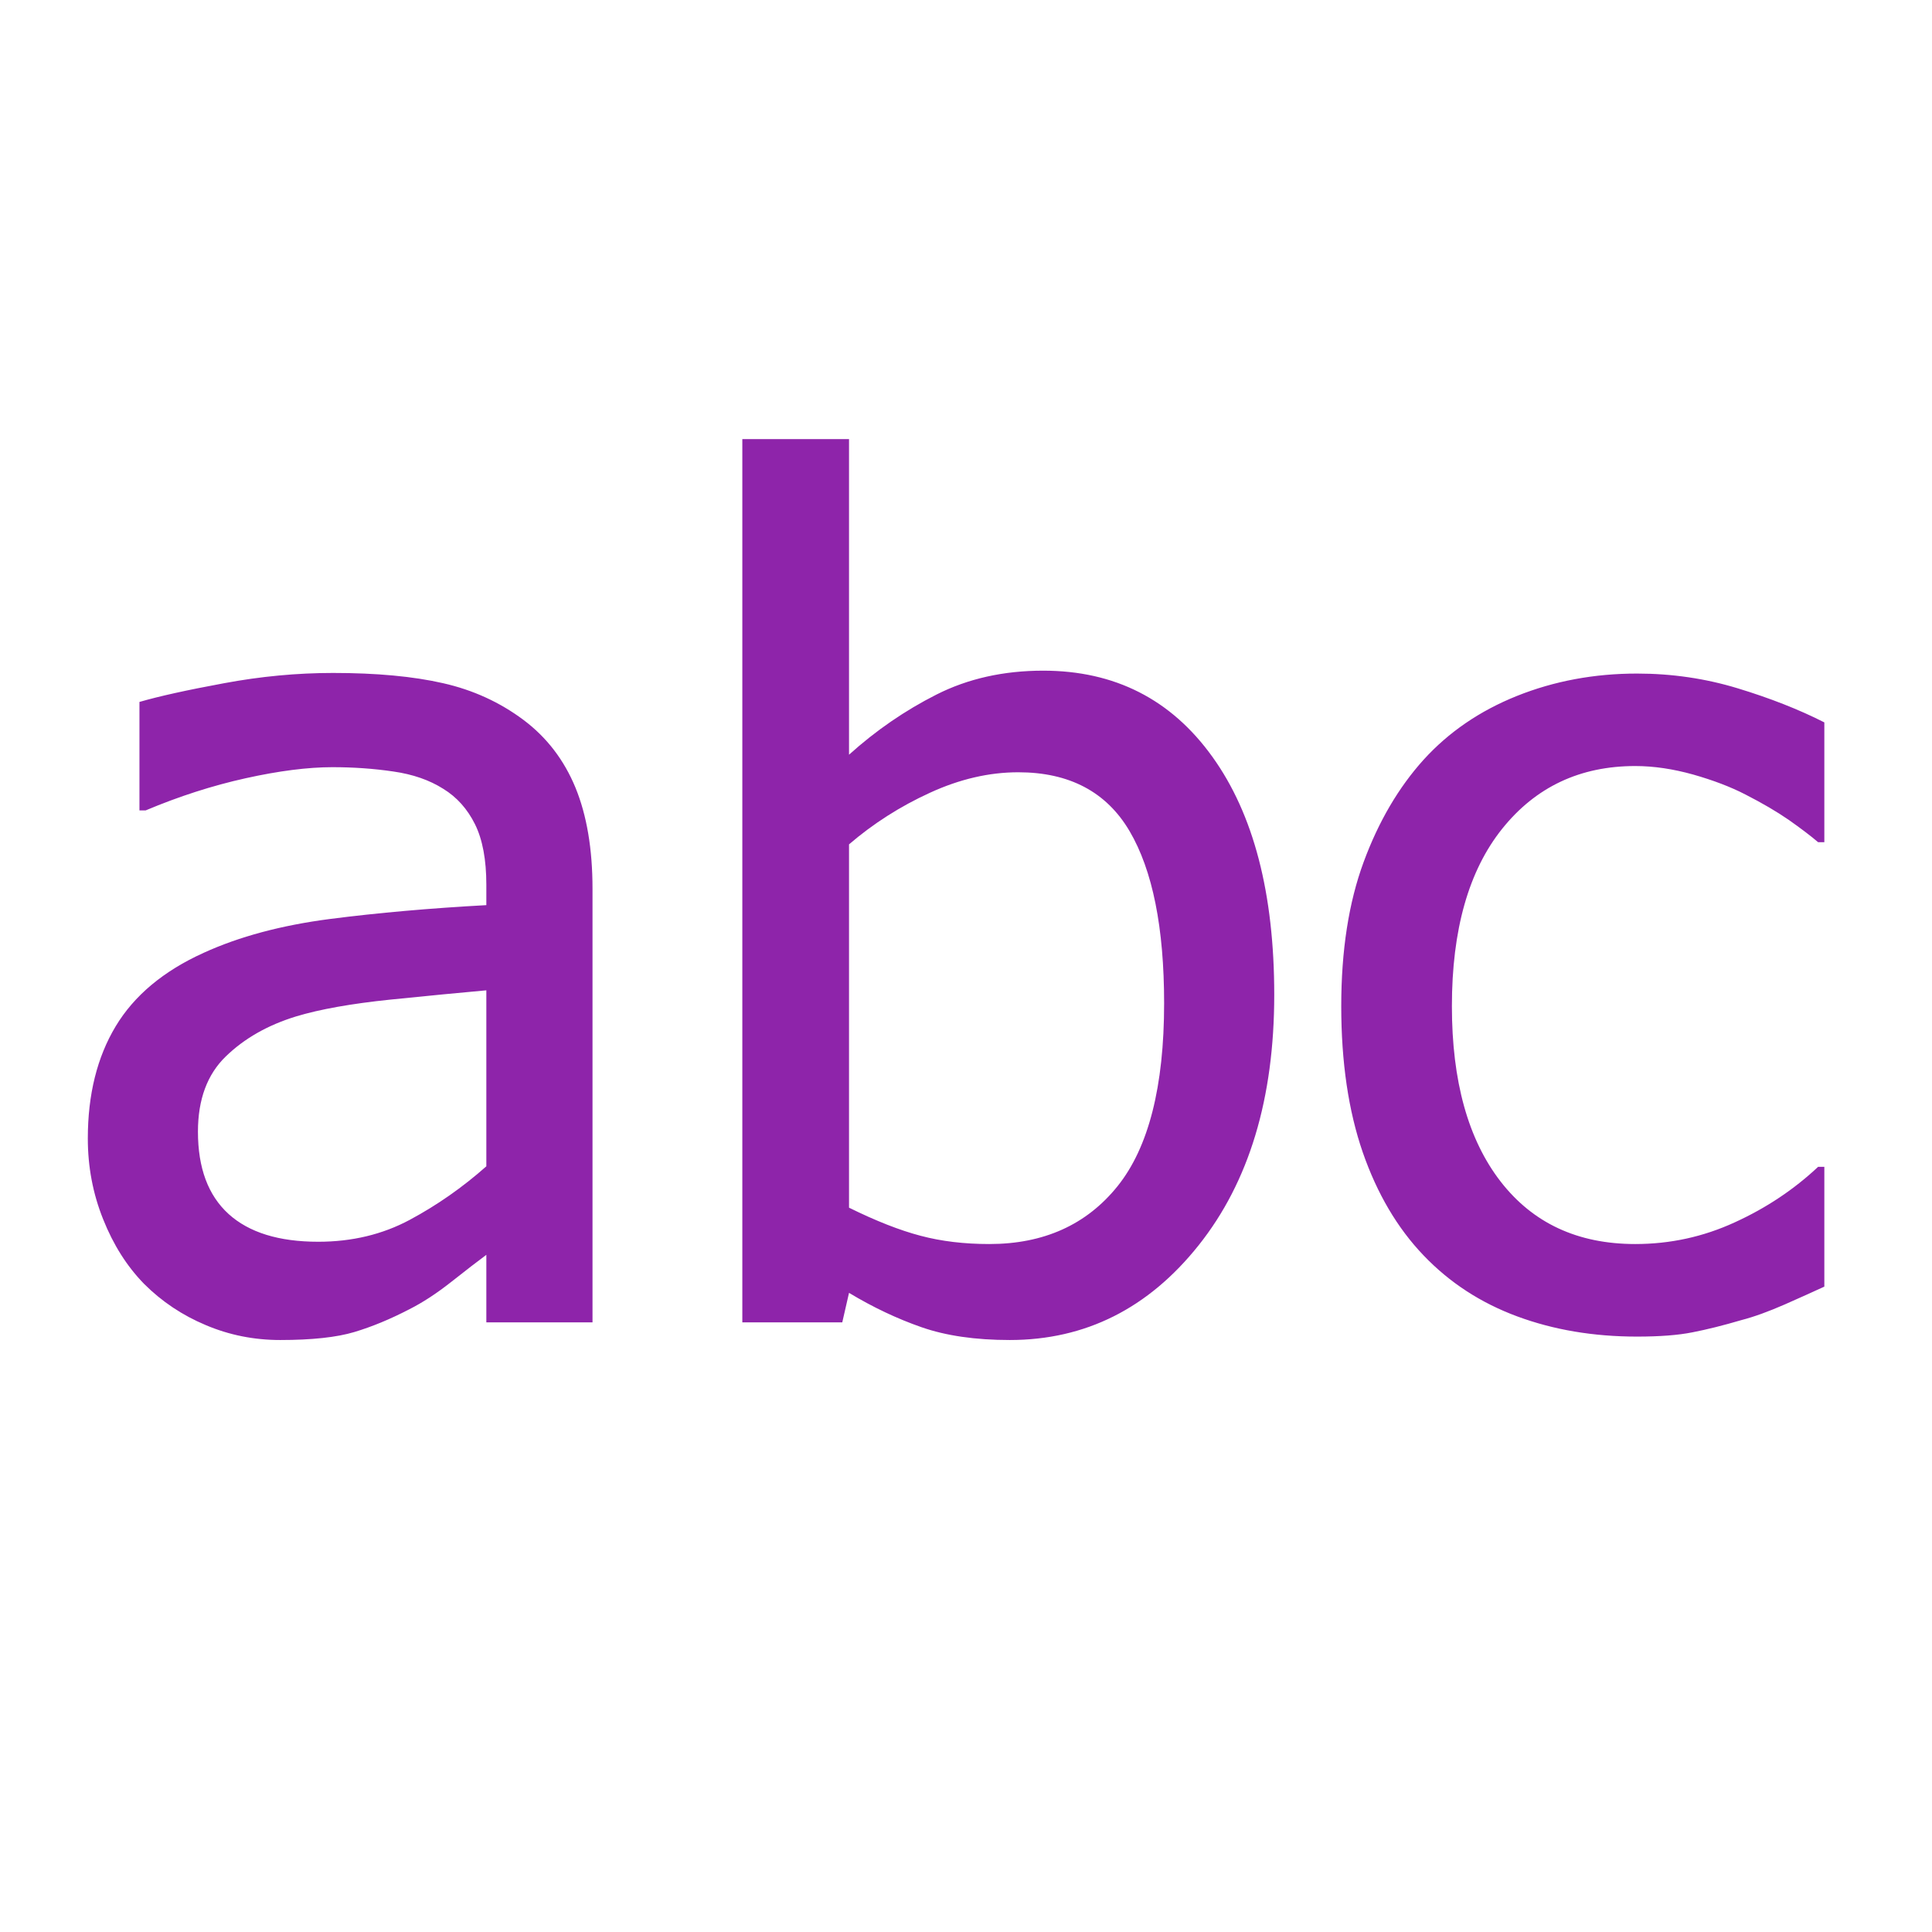
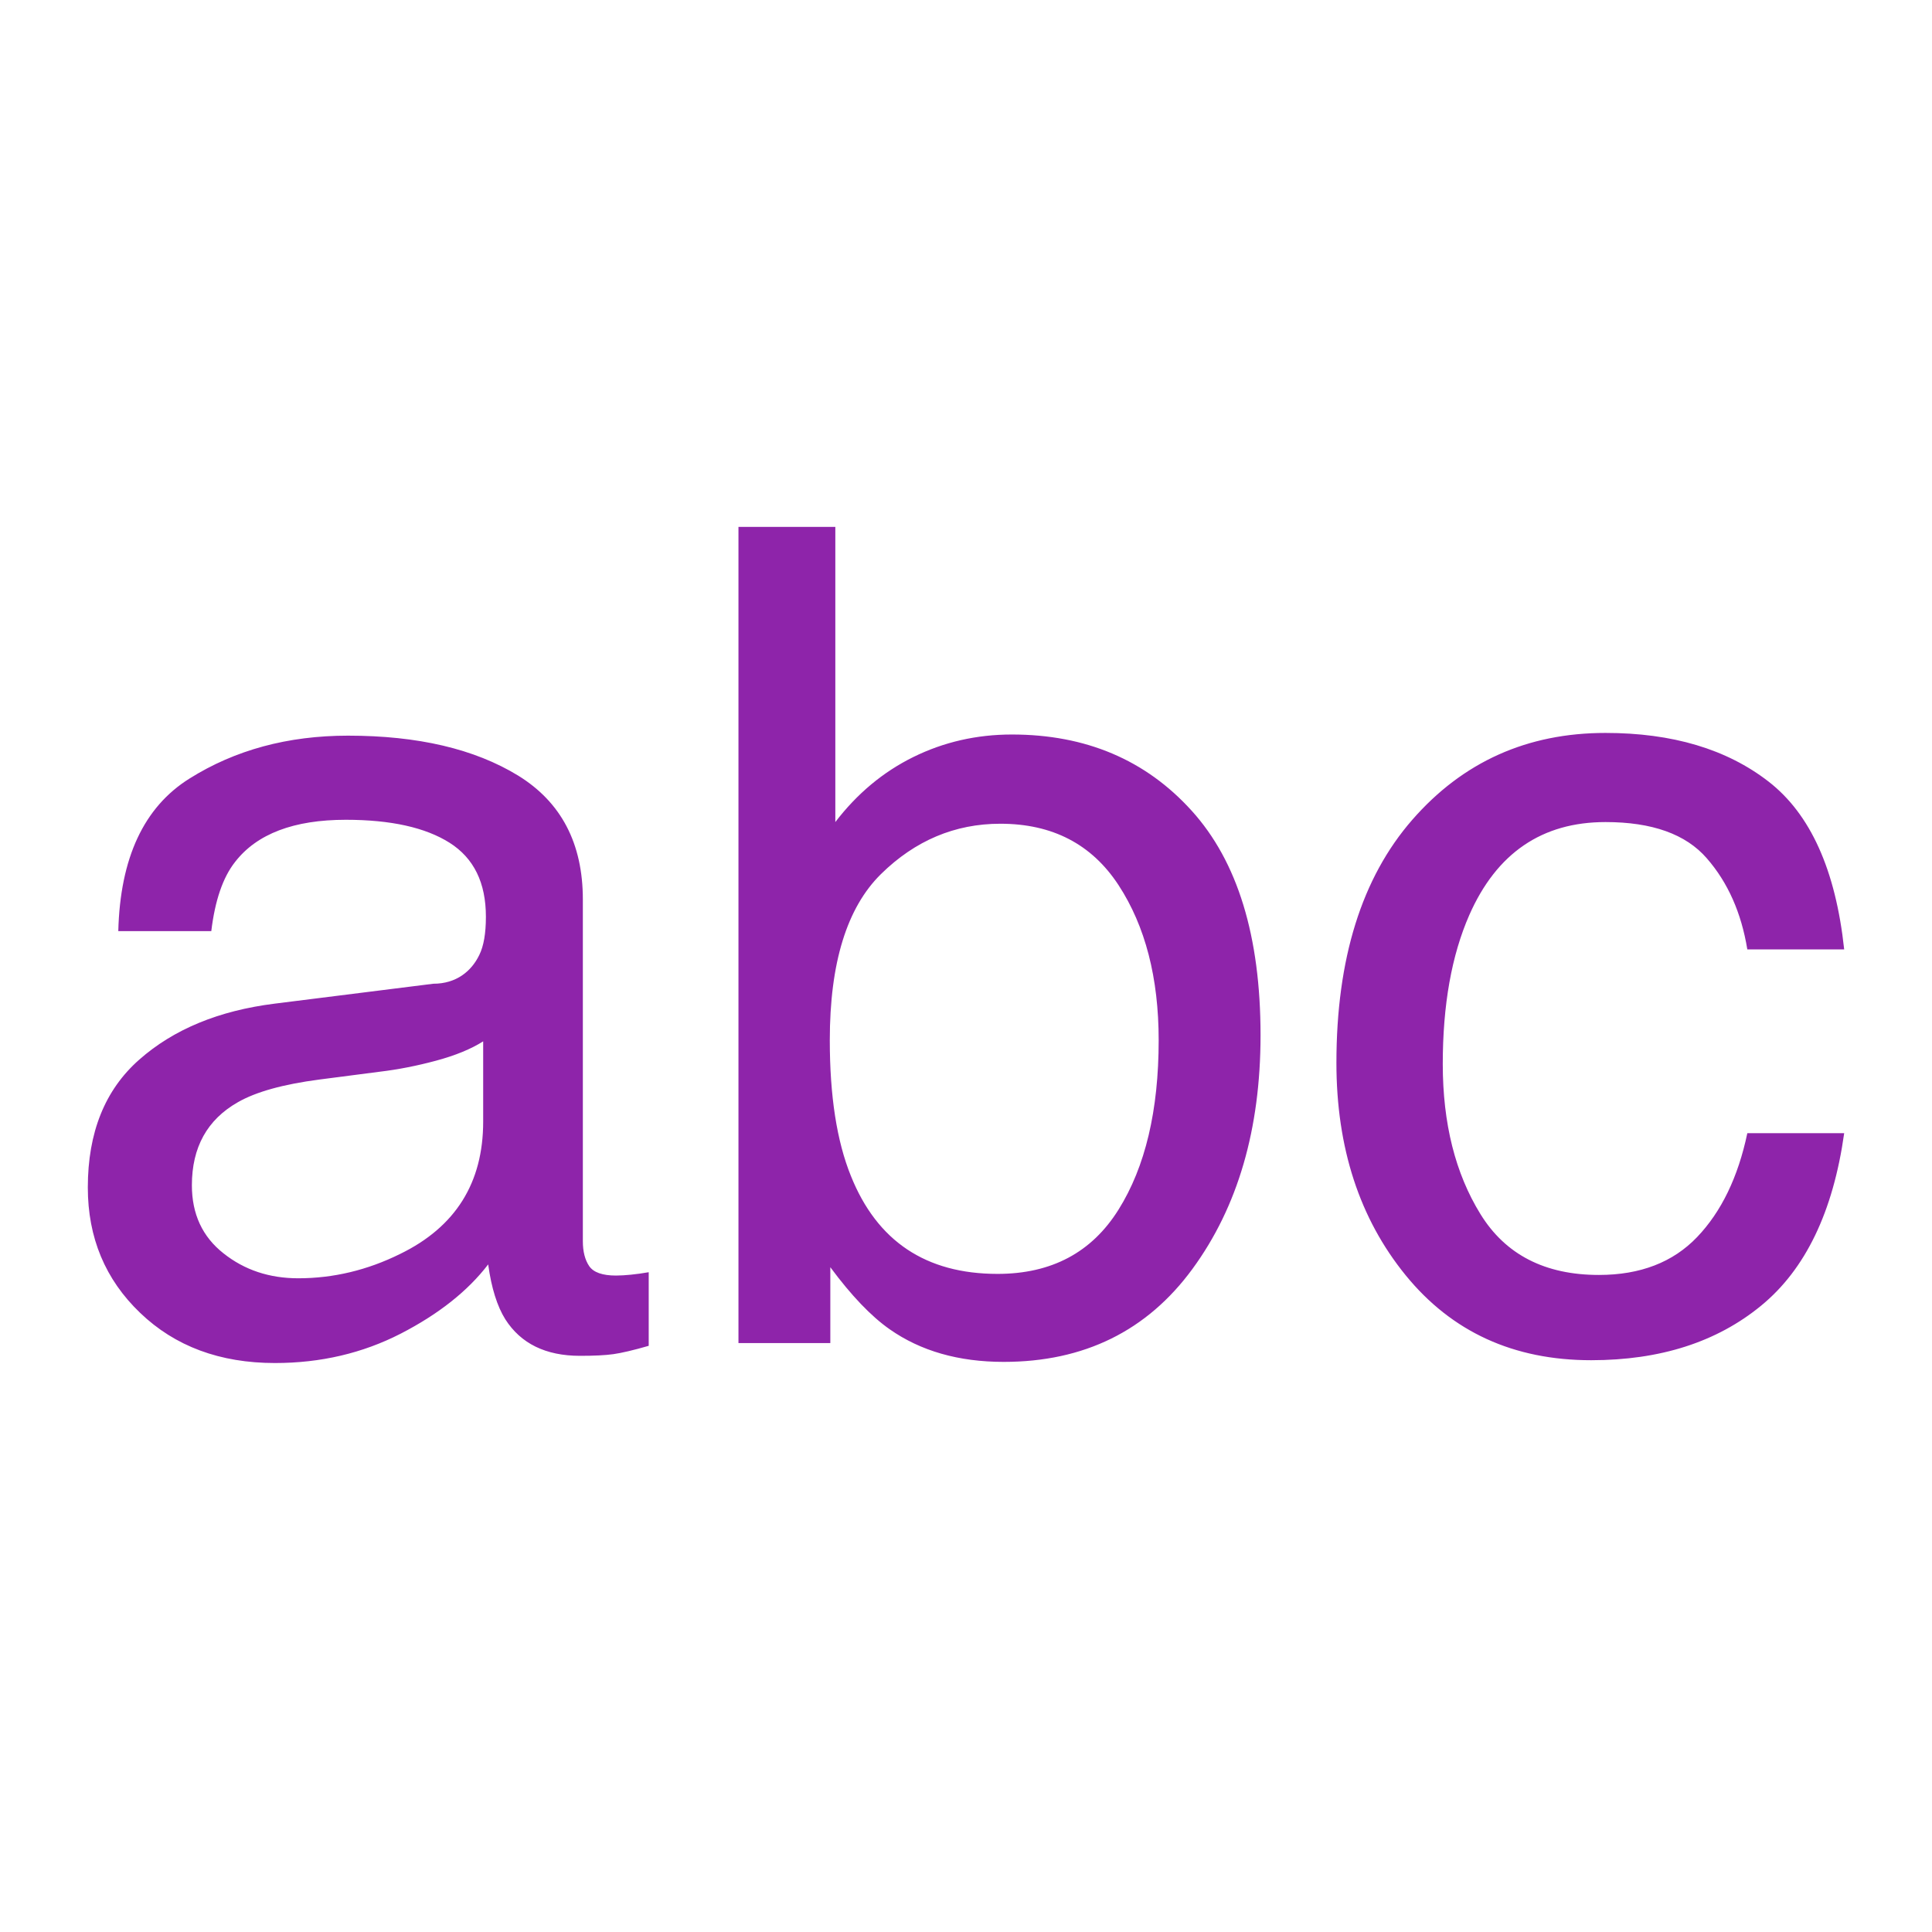
<svg xmlns="http://www.w3.org/2000/svg" width="22px" height="22px" viewBox="0 0 22 22" version="1.1">
  <defs />
  <g id="Page-1" stroke="none" stroke-width="1" fill="none" fill-rule="evenodd">
    <g id="field-types-string" fill="#8E24AA">
-       <path d="M5.538,13.281 L5.538,11.277 C5.249,11.303 4.884,11.338 4.442,11.383 C4,11.429 3.644,11.492 3.372,11.574 C3.049,11.673 2.782,11.825 2.571,12.03 C2.36,12.234 2.254,12.52 2.254,12.886 C2.254,13.3 2.37,13.612 2.603,13.824 C2.836,14.035 3.176,14.14 3.624,14.14 C4.008,14.14 4.355,14.057 4.665,13.891 C4.975,13.725 5.266,13.522 5.538,13.281 L5.538,13.281 Z M5.538,14.289 C5.439,14.362 5.306,14.465 5.14,14.596 C4.974,14.727 4.814,14.832 4.659,14.91 C4.443,15.022 4.235,15.108 4.035,15.168 C3.835,15.228 3.553,15.259 3.191,15.259 C2.894,15.259 2.612,15.203 2.345,15.09 C2.077,14.978 1.842,14.821 1.64,14.619 C1.446,14.42 1.291,14.176 1.175,13.885 C1.058,13.594 1,13.287 1,12.964 C1,12.464 1.106,12.038 1.317,11.687 C1.528,11.336 1.862,11.057 2.319,10.85 C2.724,10.665 3.202,10.537 3.754,10.465 C4.305,10.394 4.9,10.342 5.538,10.307 L5.538,10.074 C5.538,9.79 5.495,9.56 5.409,9.386 C5.322,9.211 5.202,9.077 5.047,8.982 C4.891,8.883 4.702,8.817 4.478,8.785 C4.254,8.752 4.023,8.736 3.786,8.736 C3.506,8.736 3.176,8.778 2.797,8.862 C2.418,8.946 2.039,9.068 1.659,9.228 L1.588,9.228 L1.588,7.993 C1.812,7.928 2.133,7.857 2.551,7.78 C2.969,7.702 3.383,7.663 3.793,7.663 C4.288,7.663 4.706,7.702 5.047,7.78 C5.387,7.857 5.693,7.997 5.964,8.2 C6.227,8.398 6.423,8.654 6.553,8.969 C6.682,9.284 6.747,9.667 6.747,10.12 L6.747,15.058 L5.538,15.058 L5.538,14.289 Z M13.256,11.425 C13.256,10.563 13.125,9.91 12.862,9.463 C12.599,9.017 12.176,8.794 11.595,8.794 C11.263,8.794 10.928,8.872 10.59,9.027 C10.251,9.182 9.944,9.378 9.668,9.615 L9.668,13.752 C9.974,13.903 10.246,14.01 10.483,14.072 C10.72,14.135 10.981,14.166 11.265,14.166 C11.886,14.166 12.373,13.946 12.726,13.507 C13.079,13.067 13.256,12.373 13.256,11.425 L13.256,11.425 Z M14.51,11.328 C14.51,12.509 14.223,13.459 13.65,14.179 C13.077,14.899 12.36,15.259 11.498,15.259 C11.106,15.259 10.771,15.21 10.493,15.113 C10.215,15.016 9.94,14.886 9.668,14.722 L9.591,15.058 L8.453,15.058 L8.453,5 L9.668,5 L9.668,8.594 C9.974,8.318 10.306,8.09 10.664,7.909 C11.022,7.728 11.427,7.637 11.879,7.637 C12.694,7.637 13.336,7.964 13.805,8.617 C14.275,9.27 14.51,10.173 14.51,11.328 L14.51,11.328 Z M18.641,15.22 C18.145,15.22 17.69,15.143 17.277,14.99 C16.863,14.837 16.507,14.606 16.21,14.295 C15.913,13.985 15.682,13.594 15.518,13.122 C15.355,12.65 15.273,12.095 15.273,11.458 C15.273,10.824 15.358,10.277 15.528,9.816 C15.698,9.355 15.926,8.967 16.21,8.652 C16.495,8.338 16.849,8.095 17.273,7.925 C17.698,7.755 18.154,7.67 18.641,7.67 C19.037,7.67 19.42,7.726 19.788,7.838 C20.156,7.95 20.485,8.079 20.774,8.226 L20.774,9.59 L20.703,9.59 C20.616,9.516 20.505,9.432 20.37,9.337 C20.234,9.243 20.069,9.146 19.875,9.047 C19.707,8.96 19.509,8.885 19.281,8.82 C19.052,8.756 18.832,8.723 18.621,8.723 C17.992,8.723 17.487,8.961 17.105,9.438 C16.724,9.914 16.533,10.587 16.533,11.458 C16.533,12.311 16.718,12.976 17.086,13.452 C17.454,13.928 17.966,14.166 18.621,14.166 C19.018,14.166 19.395,14.084 19.752,13.92 C20.11,13.757 20.427,13.546 20.703,13.287 L20.774,13.287 L20.774,14.651 C20.653,14.707 20.502,14.775 20.321,14.855 C20.14,14.934 19.977,14.994 19.83,15.032 C19.623,15.093 19.438,15.139 19.274,15.171 C19.11,15.204 18.899,15.22 18.641,15.22 L18.641,15.22 Z" id="abc" />
+       <path d="M2.545,14.272 C2.784,14.462 3.068,14.556 3.396,14.556 C3.795,14.556 4.182,14.464 4.556,14.279 C5.187,13.972 5.502,13.47 5.502,12.772 L5.502,11.858 C5.363,11.946 5.185,12.019 4.966,12.078 C4.747,12.137 4.533,12.179 4.323,12.204 L3.636,12.293 C3.224,12.347 2.915,12.433 2.709,12.551 C2.36,12.749 2.185,13.064 2.185,13.497 C2.185,13.825 2.305,14.083 2.545,14.272 L2.545,14.272 Z M4.934,11.202 C5.197,11.202 5.369,11.059 5.458,10.874 C5.508,10.773 5.533,10.628 5.533,10.439 C5.533,10.052 5.396,9.772 5.12,9.597 C4.845,9.423 4.451,9.335 3.938,9.335 C3.346,9.335 2.925,9.495 2.677,9.815 C2.538,9.991 2.448,10.254 2.406,10.603 L1.347,10.603 C1.368,9.77 1.638,9.191 2.157,8.866 C2.676,8.54 3.278,8.377 3.963,8.377 C4.758,8.377 5.403,8.528 5.899,8.831 C6.391,9.134 6.637,9.604 6.637,10.243 L6.637,14.134 C6.637,14.251 6.661,14.346 6.709,14.417 C6.758,14.489 6.86,14.525 7.015,14.525 C7.066,14.525 7.122,14.521 7.185,14.515 C7.248,14.509 7.316,14.499 7.387,14.487 L7.387,15.325 C7.211,15.376 7.076,15.407 6.984,15.42 C6.891,15.433 6.765,15.439 6.605,15.439 C6.214,15.439 5.931,15.3 5.754,15.023 C5.662,14.876 5.596,14.668 5.559,14.398 C5.327,14.701 4.995,14.964 4.562,15.187 C4.129,15.409 3.652,15.521 3.131,15.521 C2.505,15.521 1.993,15.331 1.596,14.95 C1.199,14.57 1,14.094 1,13.522 C1,12.896 1.195,12.41 1.586,12.066 C1.977,11.721 2.49,11.509 3.125,11.429 L4.934,11.202 Z M8.409,6 L9.512,6 L9.512,9.361 C9.76,9.037 10.056,8.79 10.401,8.62 C10.746,8.45 11.12,8.364 11.523,8.364 C12.364,8.364 13.046,8.653 13.569,9.231 C14.093,9.809 14.354,10.662 14.354,11.788 C14.354,12.856 14.096,13.743 13.579,14.449 C13.062,15.155 12.345,15.508 11.429,15.508 C10.916,15.508 10.483,15.384 10.13,15.136 C9.92,14.989 9.695,14.754 9.455,14.43 L9.455,15.294 L8.409,15.294 L8.409,6 Z M12.737,13.774 C13.042,13.287 13.194,12.644 13.194,11.845 C13.194,11.135 13.042,10.546 12.737,10.079 C12.432,9.613 11.984,9.38 11.391,9.38 C10.874,9.38 10.421,9.571 10.032,9.953 C9.643,10.336 9.449,10.966 9.449,11.845 C9.449,12.48 9.529,12.995 9.689,13.39 C9.987,14.134 10.544,14.506 11.359,14.506 C11.973,14.506 12.432,14.262 12.737,13.774 L12.737,13.774 Z M20.139,8.9 C20.616,9.27 20.903,9.907 21,10.811 L19.897,10.811 C19.829,10.395 19.676,10.049 19.436,9.774 C19.197,9.498 18.812,9.361 18.282,9.361 C17.559,9.361 17.042,9.714 16.731,10.42 C16.53,10.878 16.429,11.443 16.429,12.116 C16.429,12.793 16.572,13.362 16.858,13.825 C17.143,14.287 17.593,14.518 18.207,14.518 C18.678,14.518 19.051,14.374 19.326,14.086 C19.601,13.798 19.792,13.404 19.897,12.904 L21,12.904 C20.874,13.8 20.559,14.454 20.054,14.868 C19.55,15.282 18.905,15.489 18.119,15.489 C17.236,15.489 16.532,15.167 16.006,14.521 C15.481,13.876 15.218,13.07 15.218,12.103 C15.218,10.918 15.506,9.995 16.082,9.335 C16.658,8.675 17.391,8.346 18.282,8.346 C19.043,8.346 19.662,8.53 20.139,8.9 L20.139,8.9 Z" id="abc" />
    </g>
  </g>
</svg>
